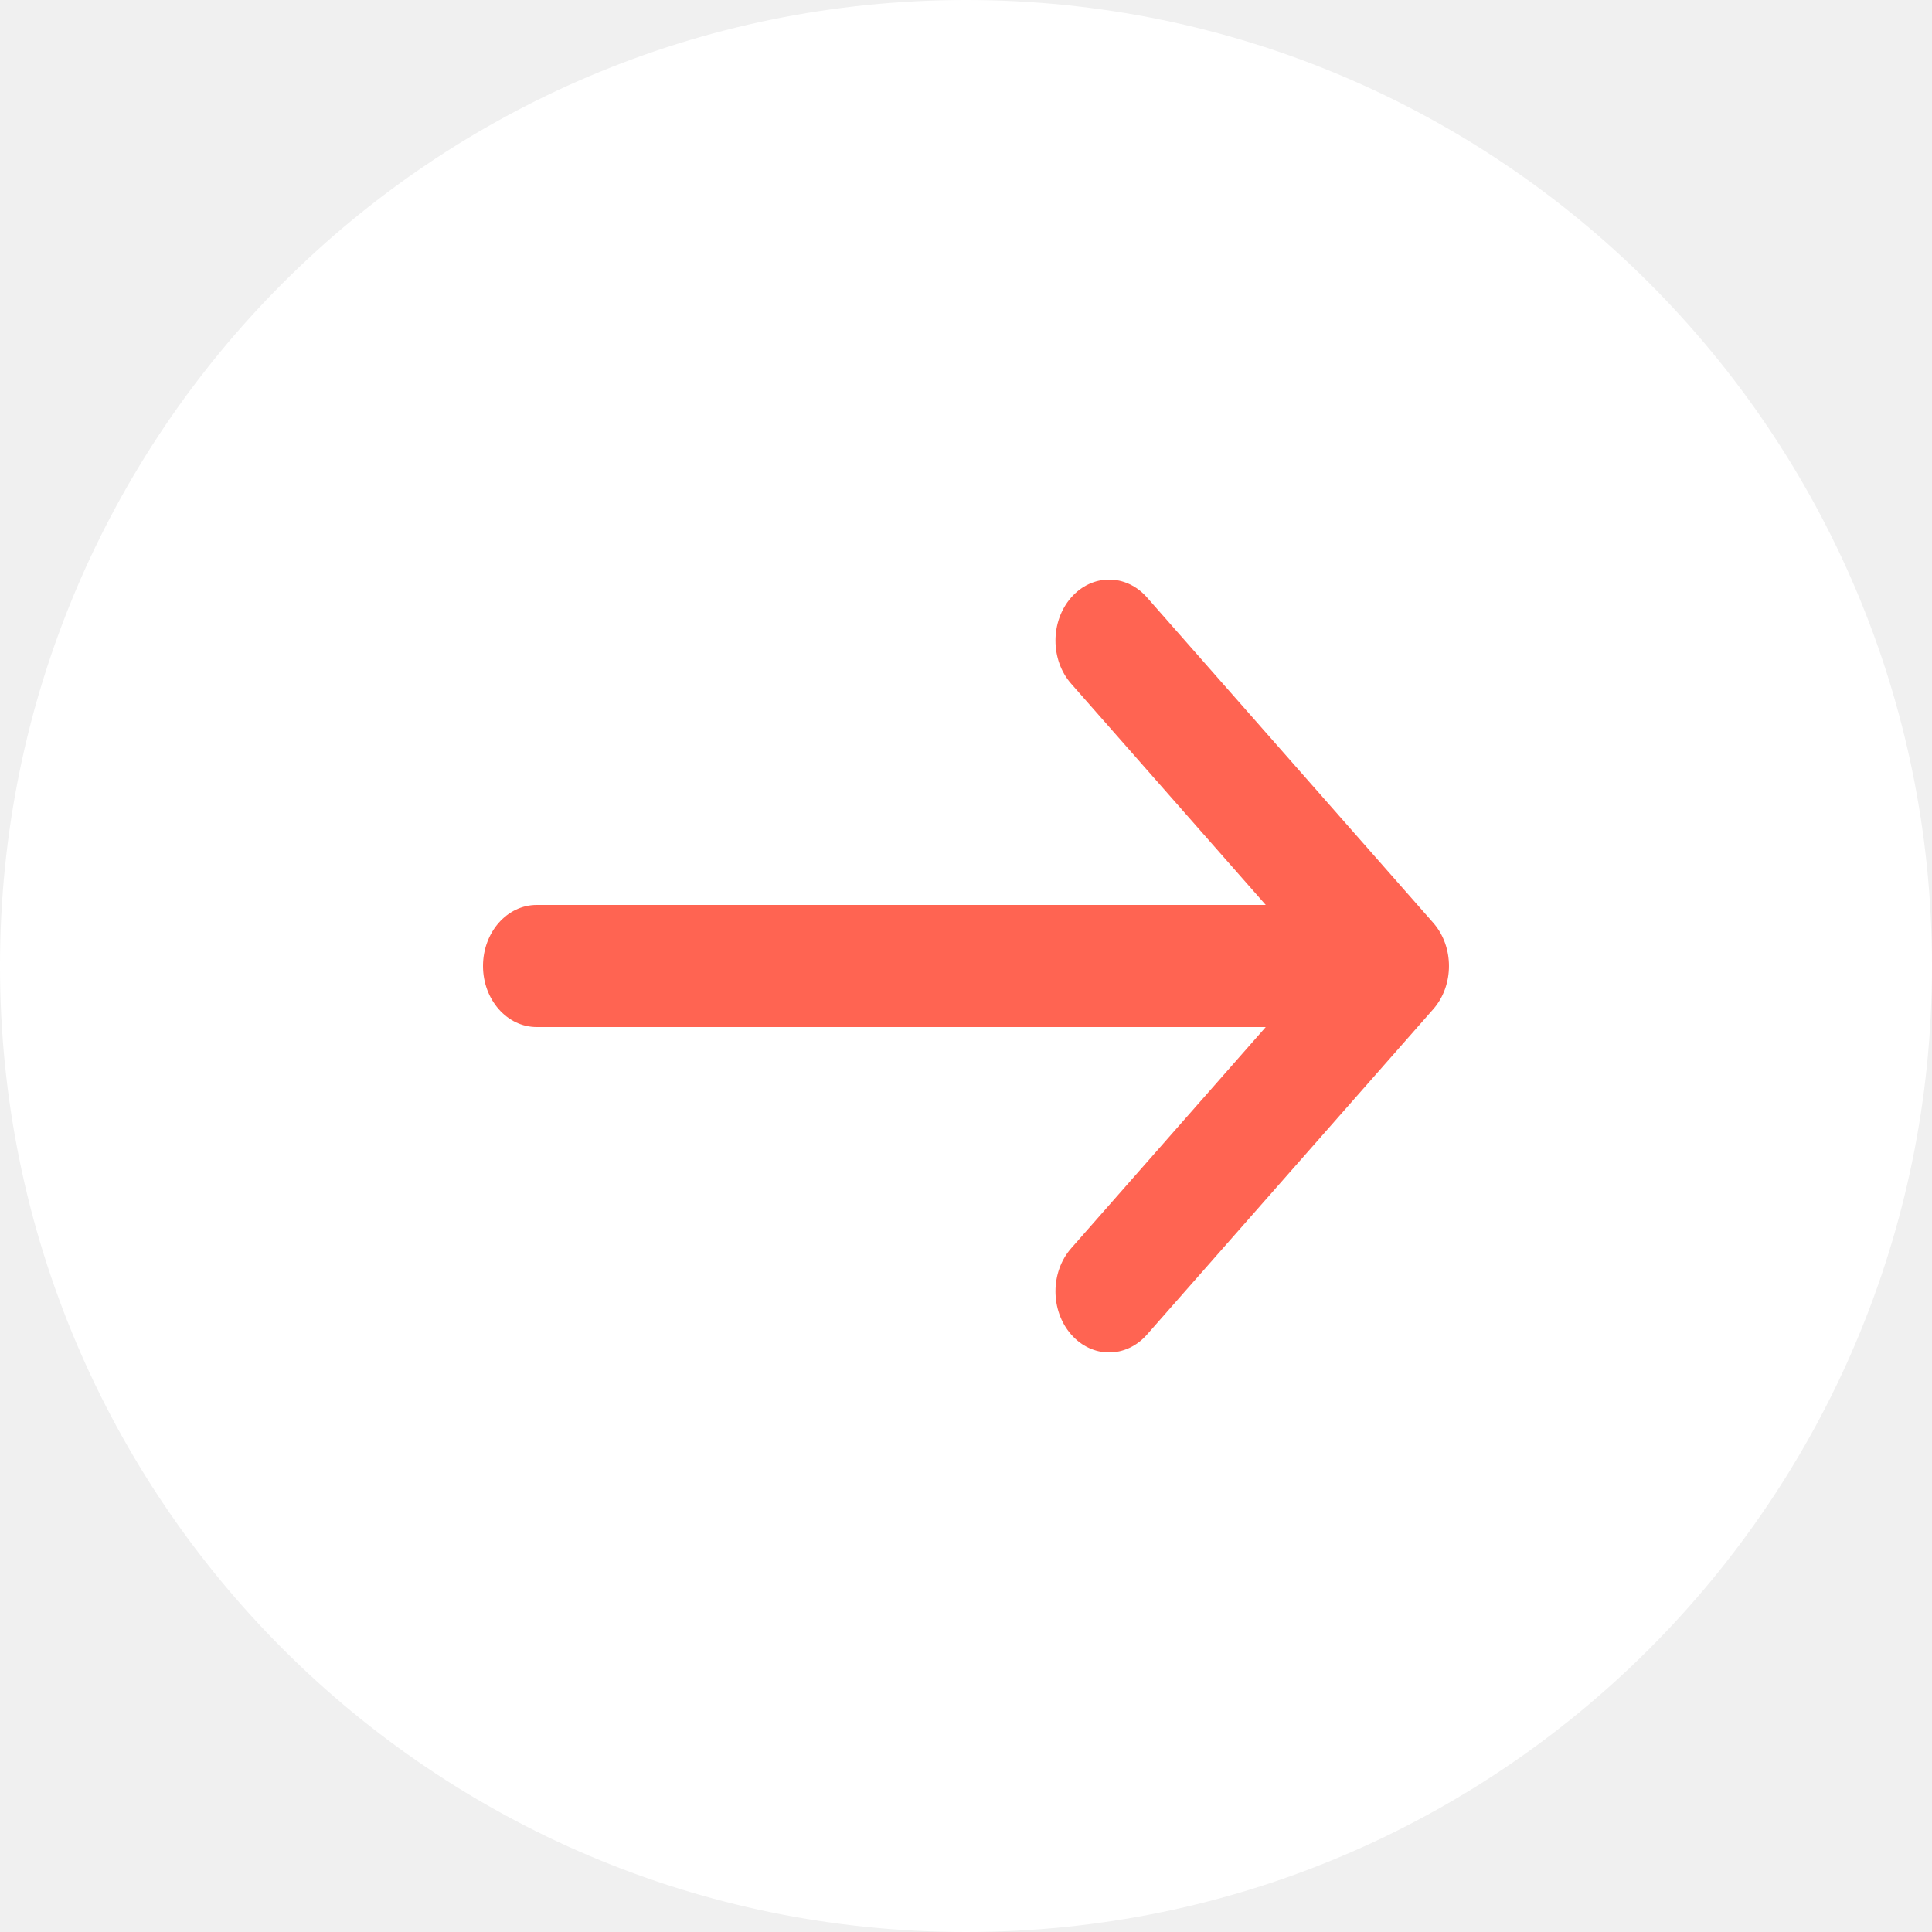
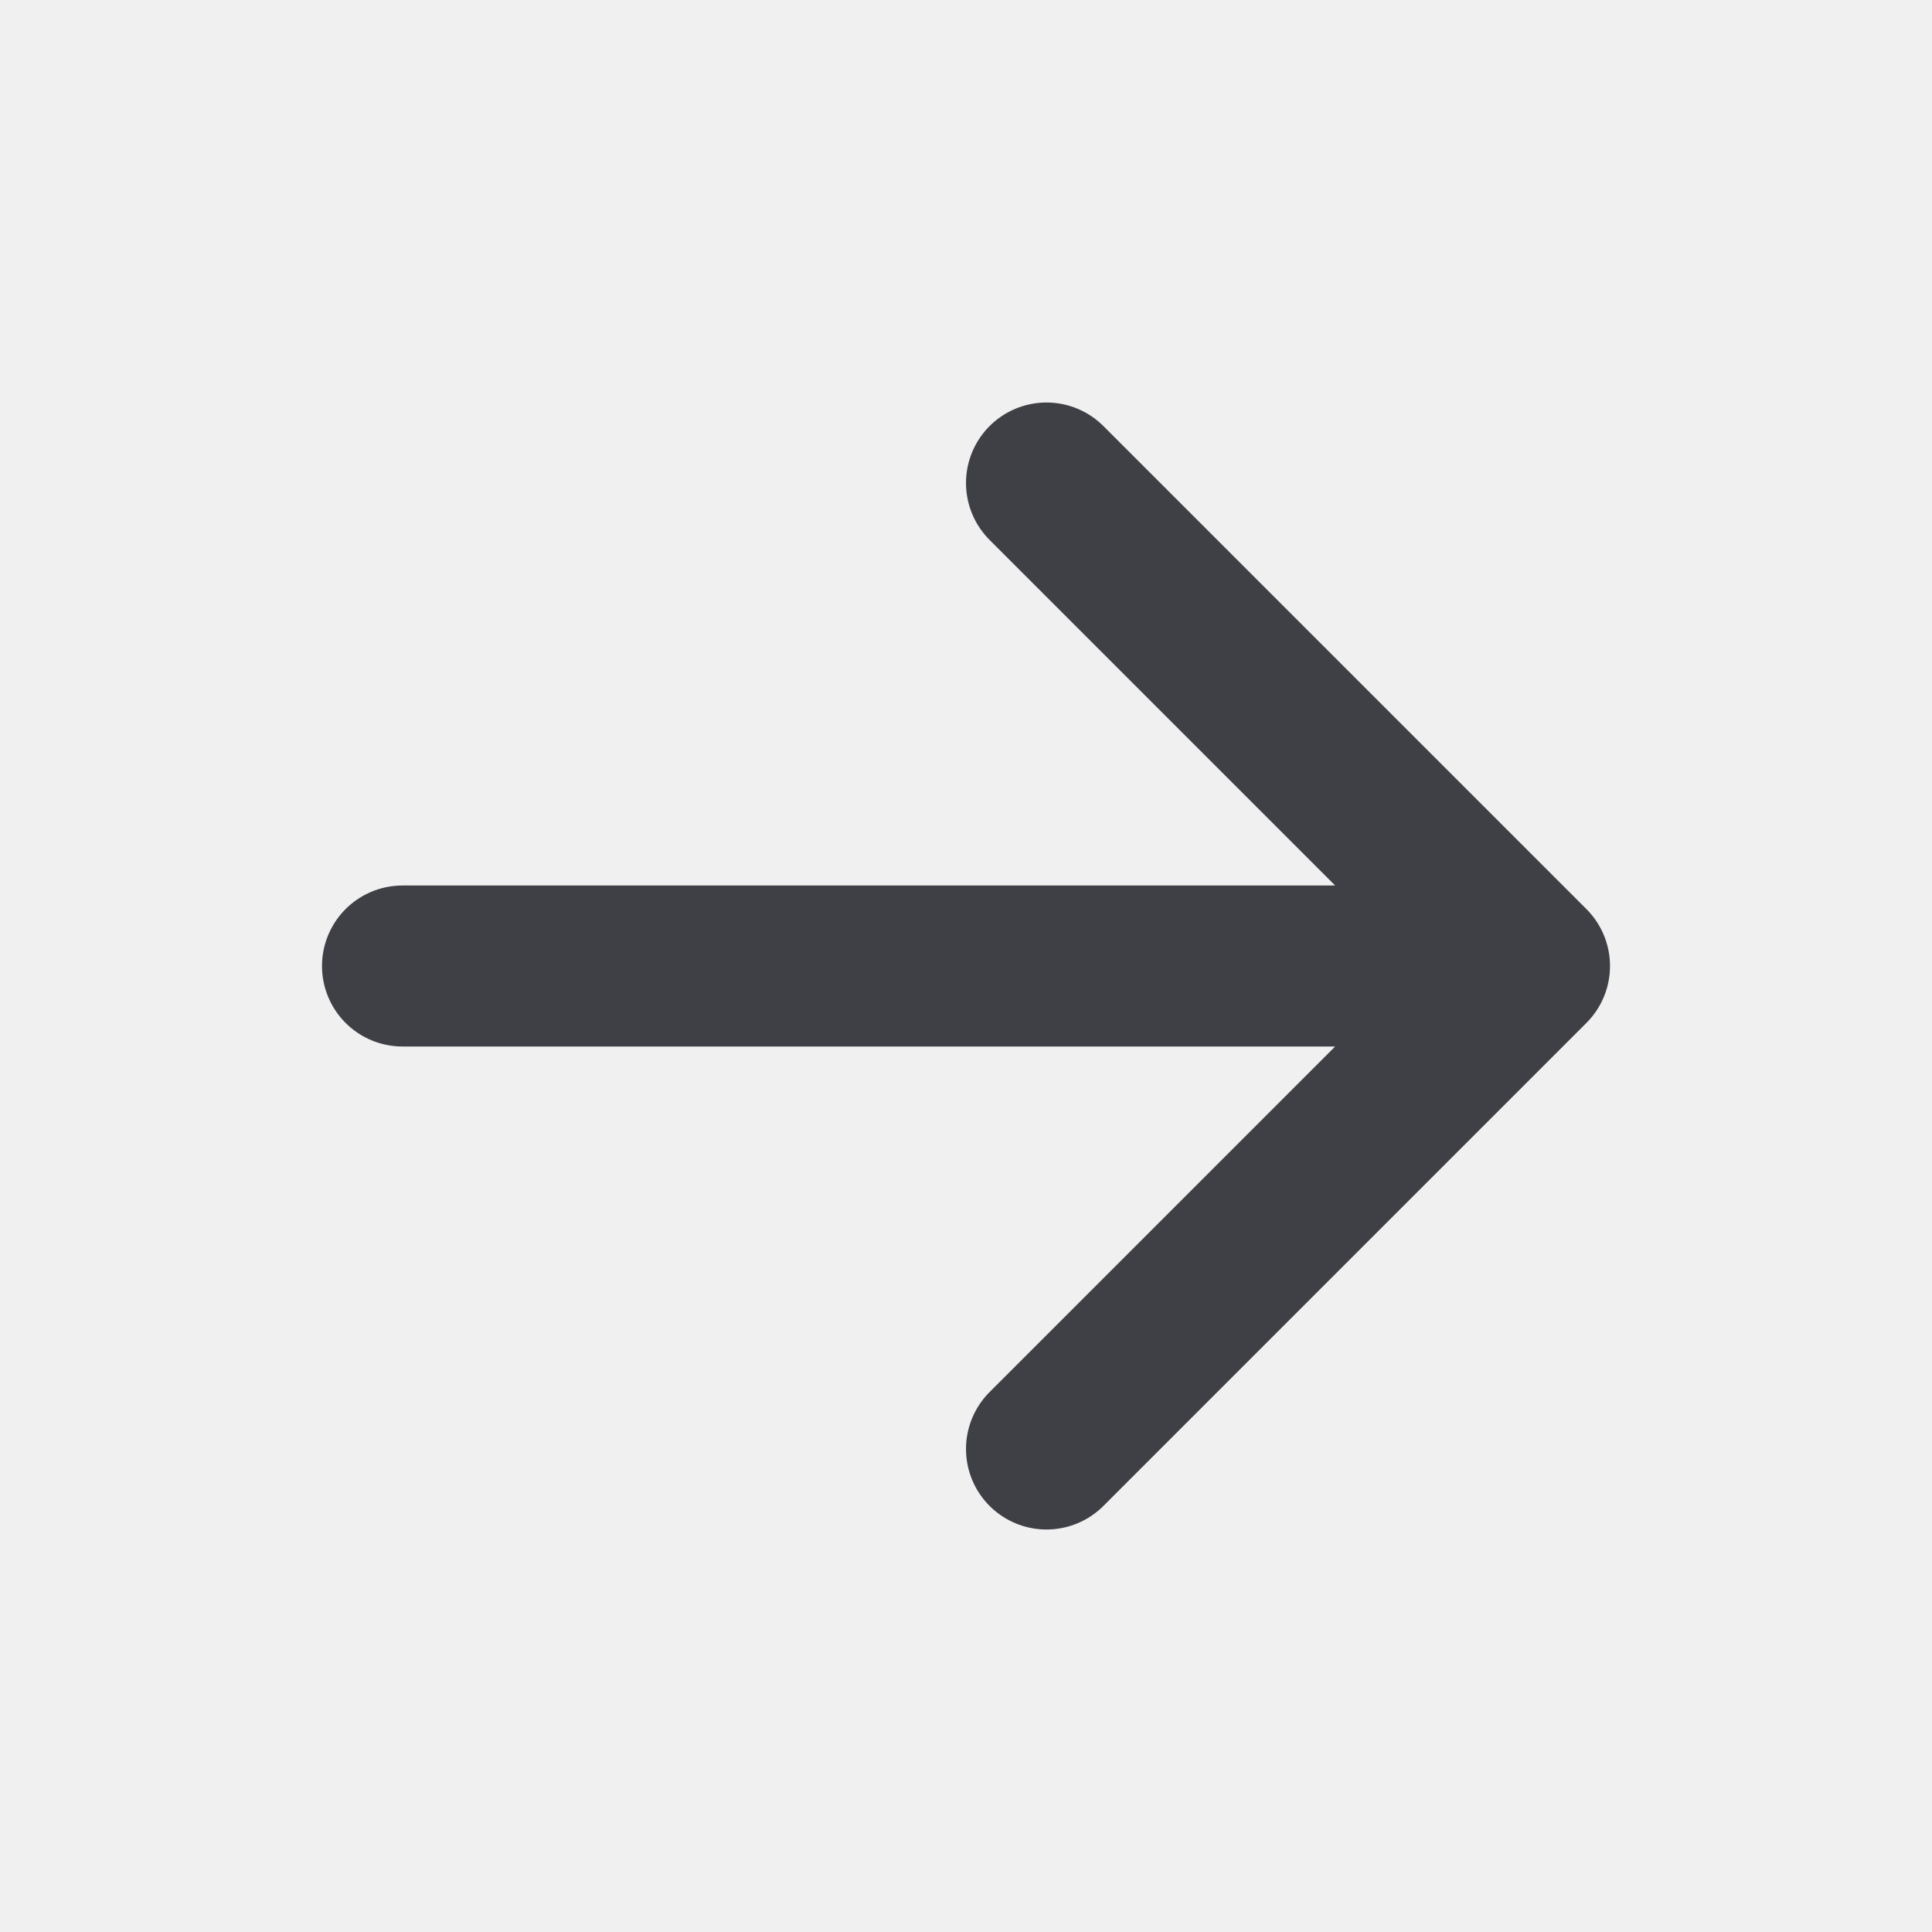
- <svg xmlns="http://www.w3.org/2000/svg" width="20" height="20" viewBox="0 0 20 20" fill="none">
-   <path d="M20 10C20 15.523 15.523 20 10 20C4.477 20 0 15.523 0 10C0 4.477 4.477 0 10 0C15.523 0 20 4.477 20 10Z" fill="white" />
-   <path fill-rule="evenodd" clip-rule="evenodd" d="M11.089 6.185C10.872 6.432 10.872 6.832 11.089 7.078L13.103 9.368H5.556C5.249 9.368 5 9.651 5 10C5 10.349 5.249 10.632 5.556 10.632H13.103L11.089 12.922C10.872 13.168 10.872 13.568 11.089 13.815C11.306 14.062 11.657 14.062 11.874 13.815L14.837 10.447C15.054 10.2 15.054 9.8 14.837 9.553L11.874 6.185C11.657 5.938 11.306 5.938 11.089 6.185Z" fill="#FF6452" />
+ <svg xmlns="http://www.w3.org/2000/svg" width="800px" height="800px" viewBox="0 0 24 24" fill="none" stroke="#000000">
+   <g id="SVGRepo_bgCarrier" stroke-width="0" />
+   <g id="SVGRepo_tracerCarrier" stroke-linecap="round" stroke-linejoin="round" />
+   <g id="SVGRepo_iconCarrier">
+     <path stroke="#3f3f46" stroke-linecap="round" stroke-linejoin="round" stroke-width="2" d="m19 12-6-6m6 6-6 6m6-6H5" />
+   </g>
</svg>
